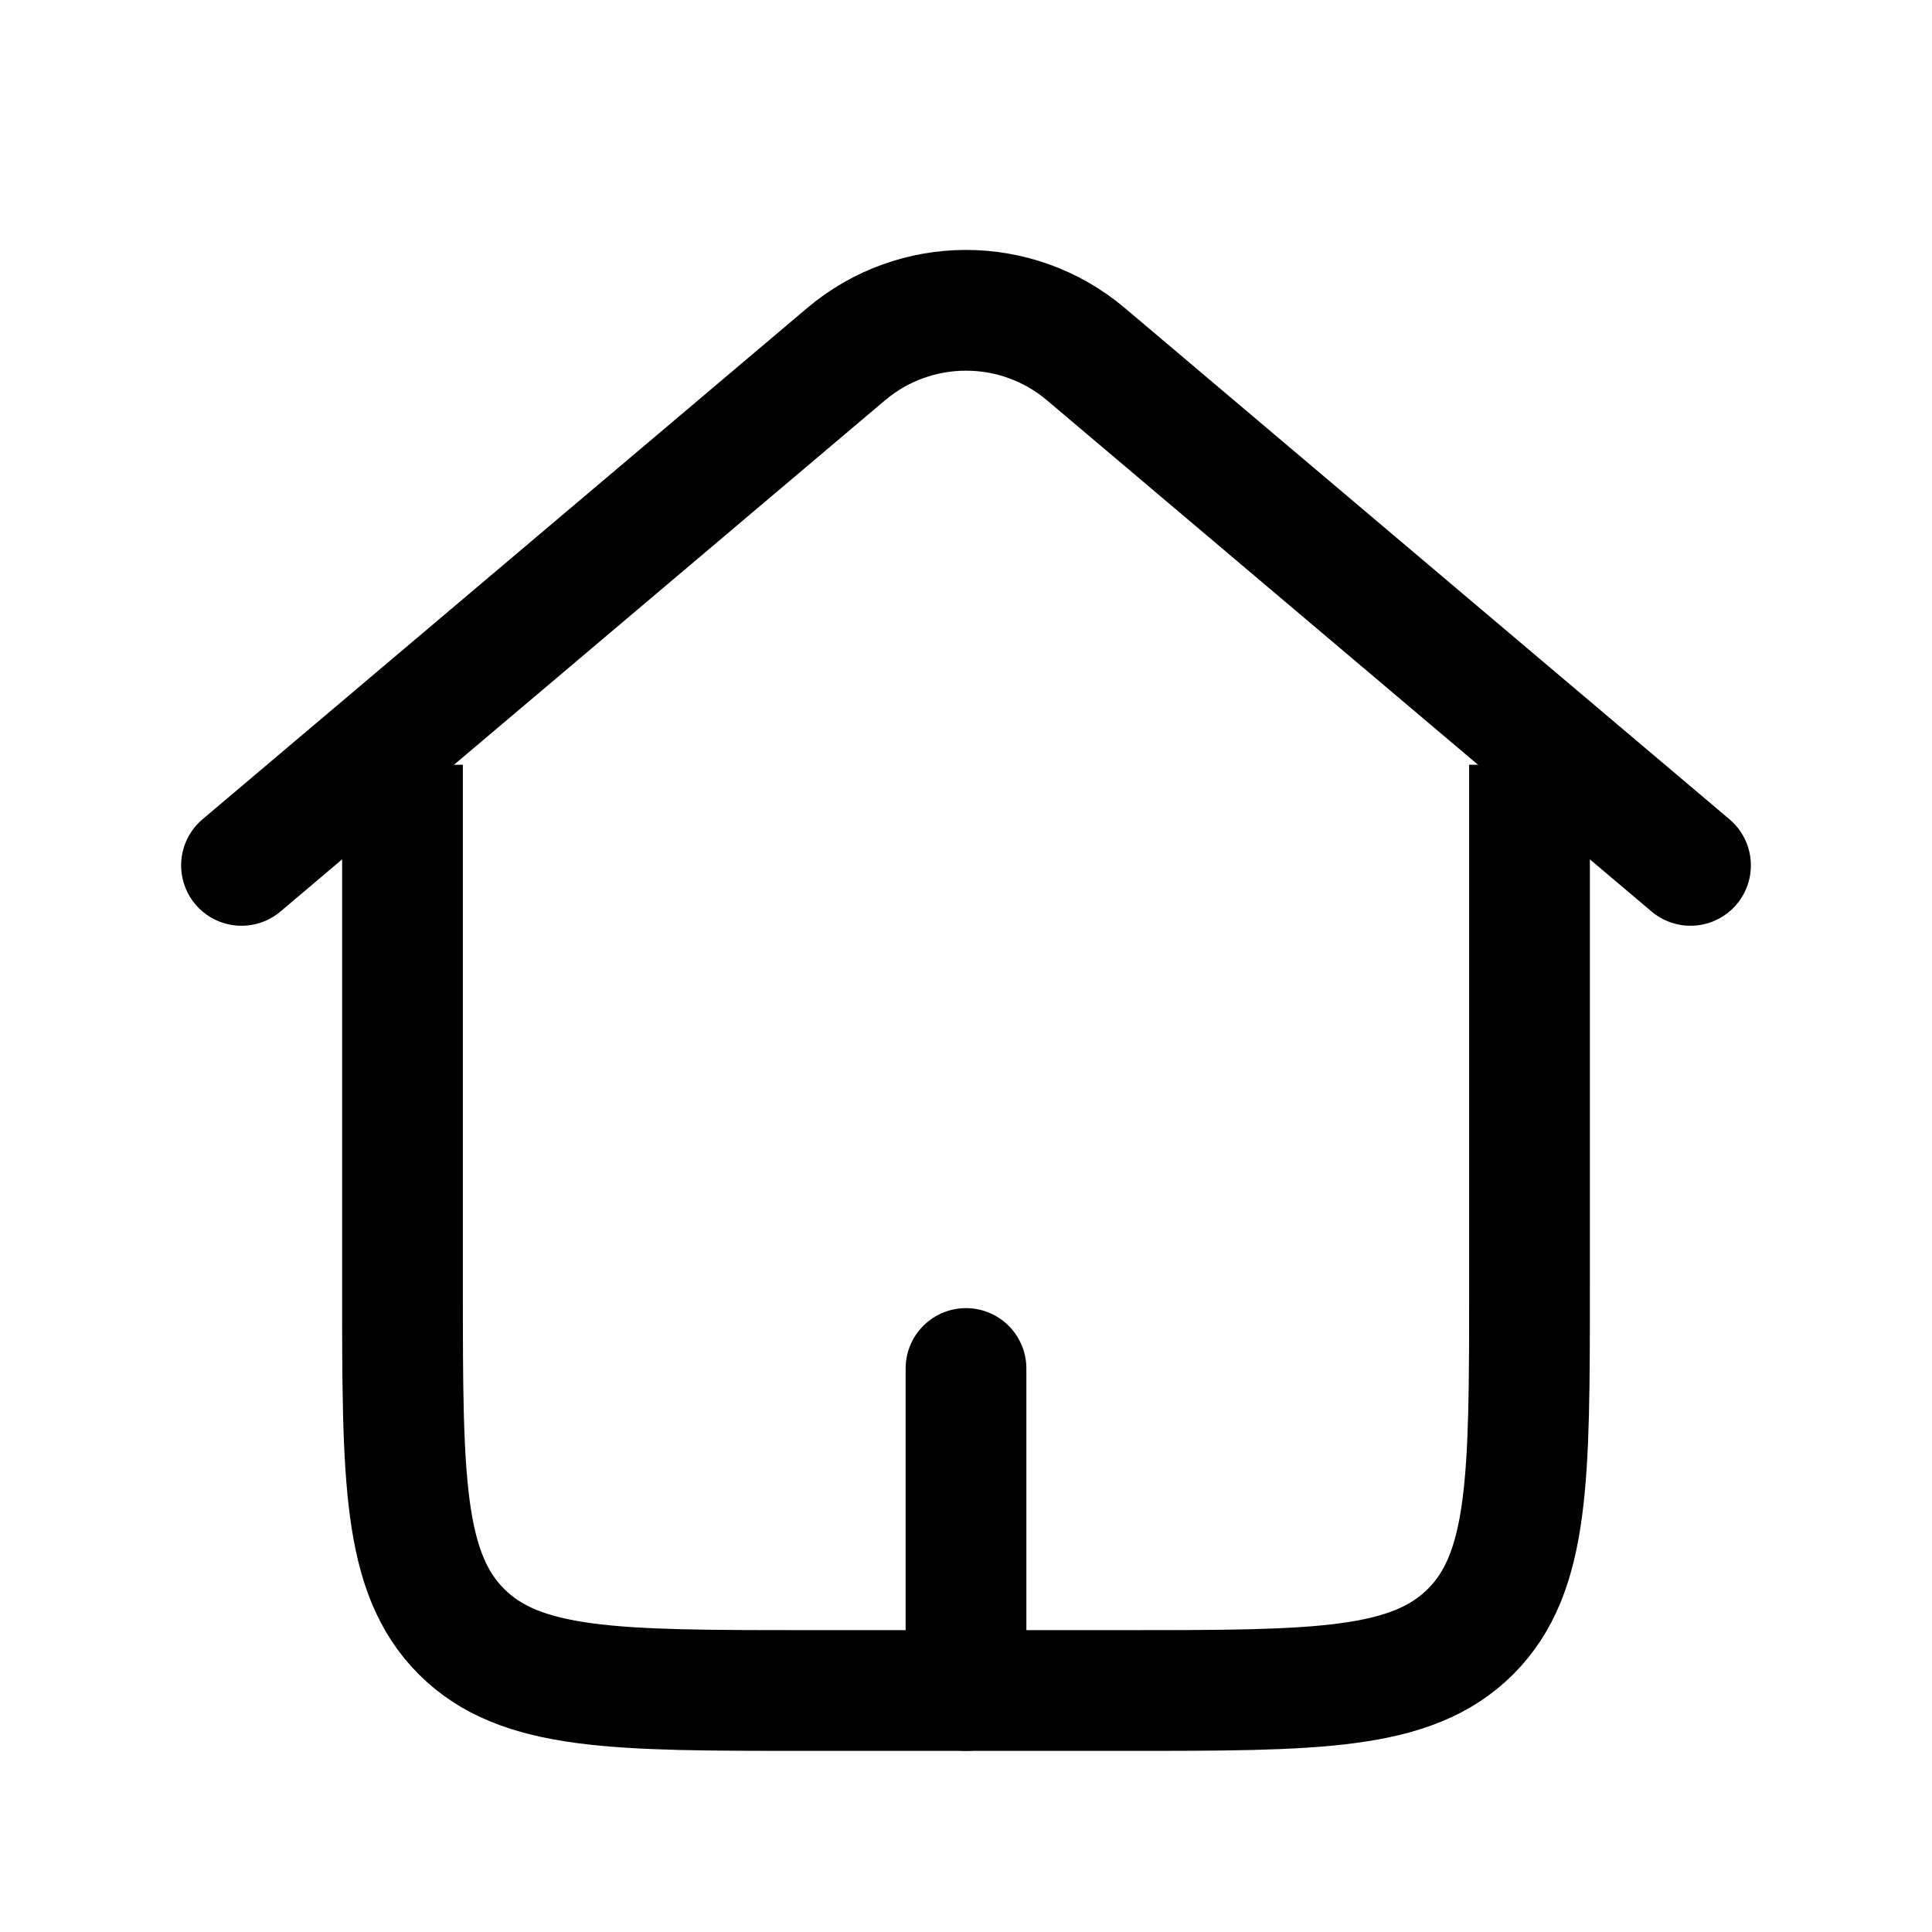
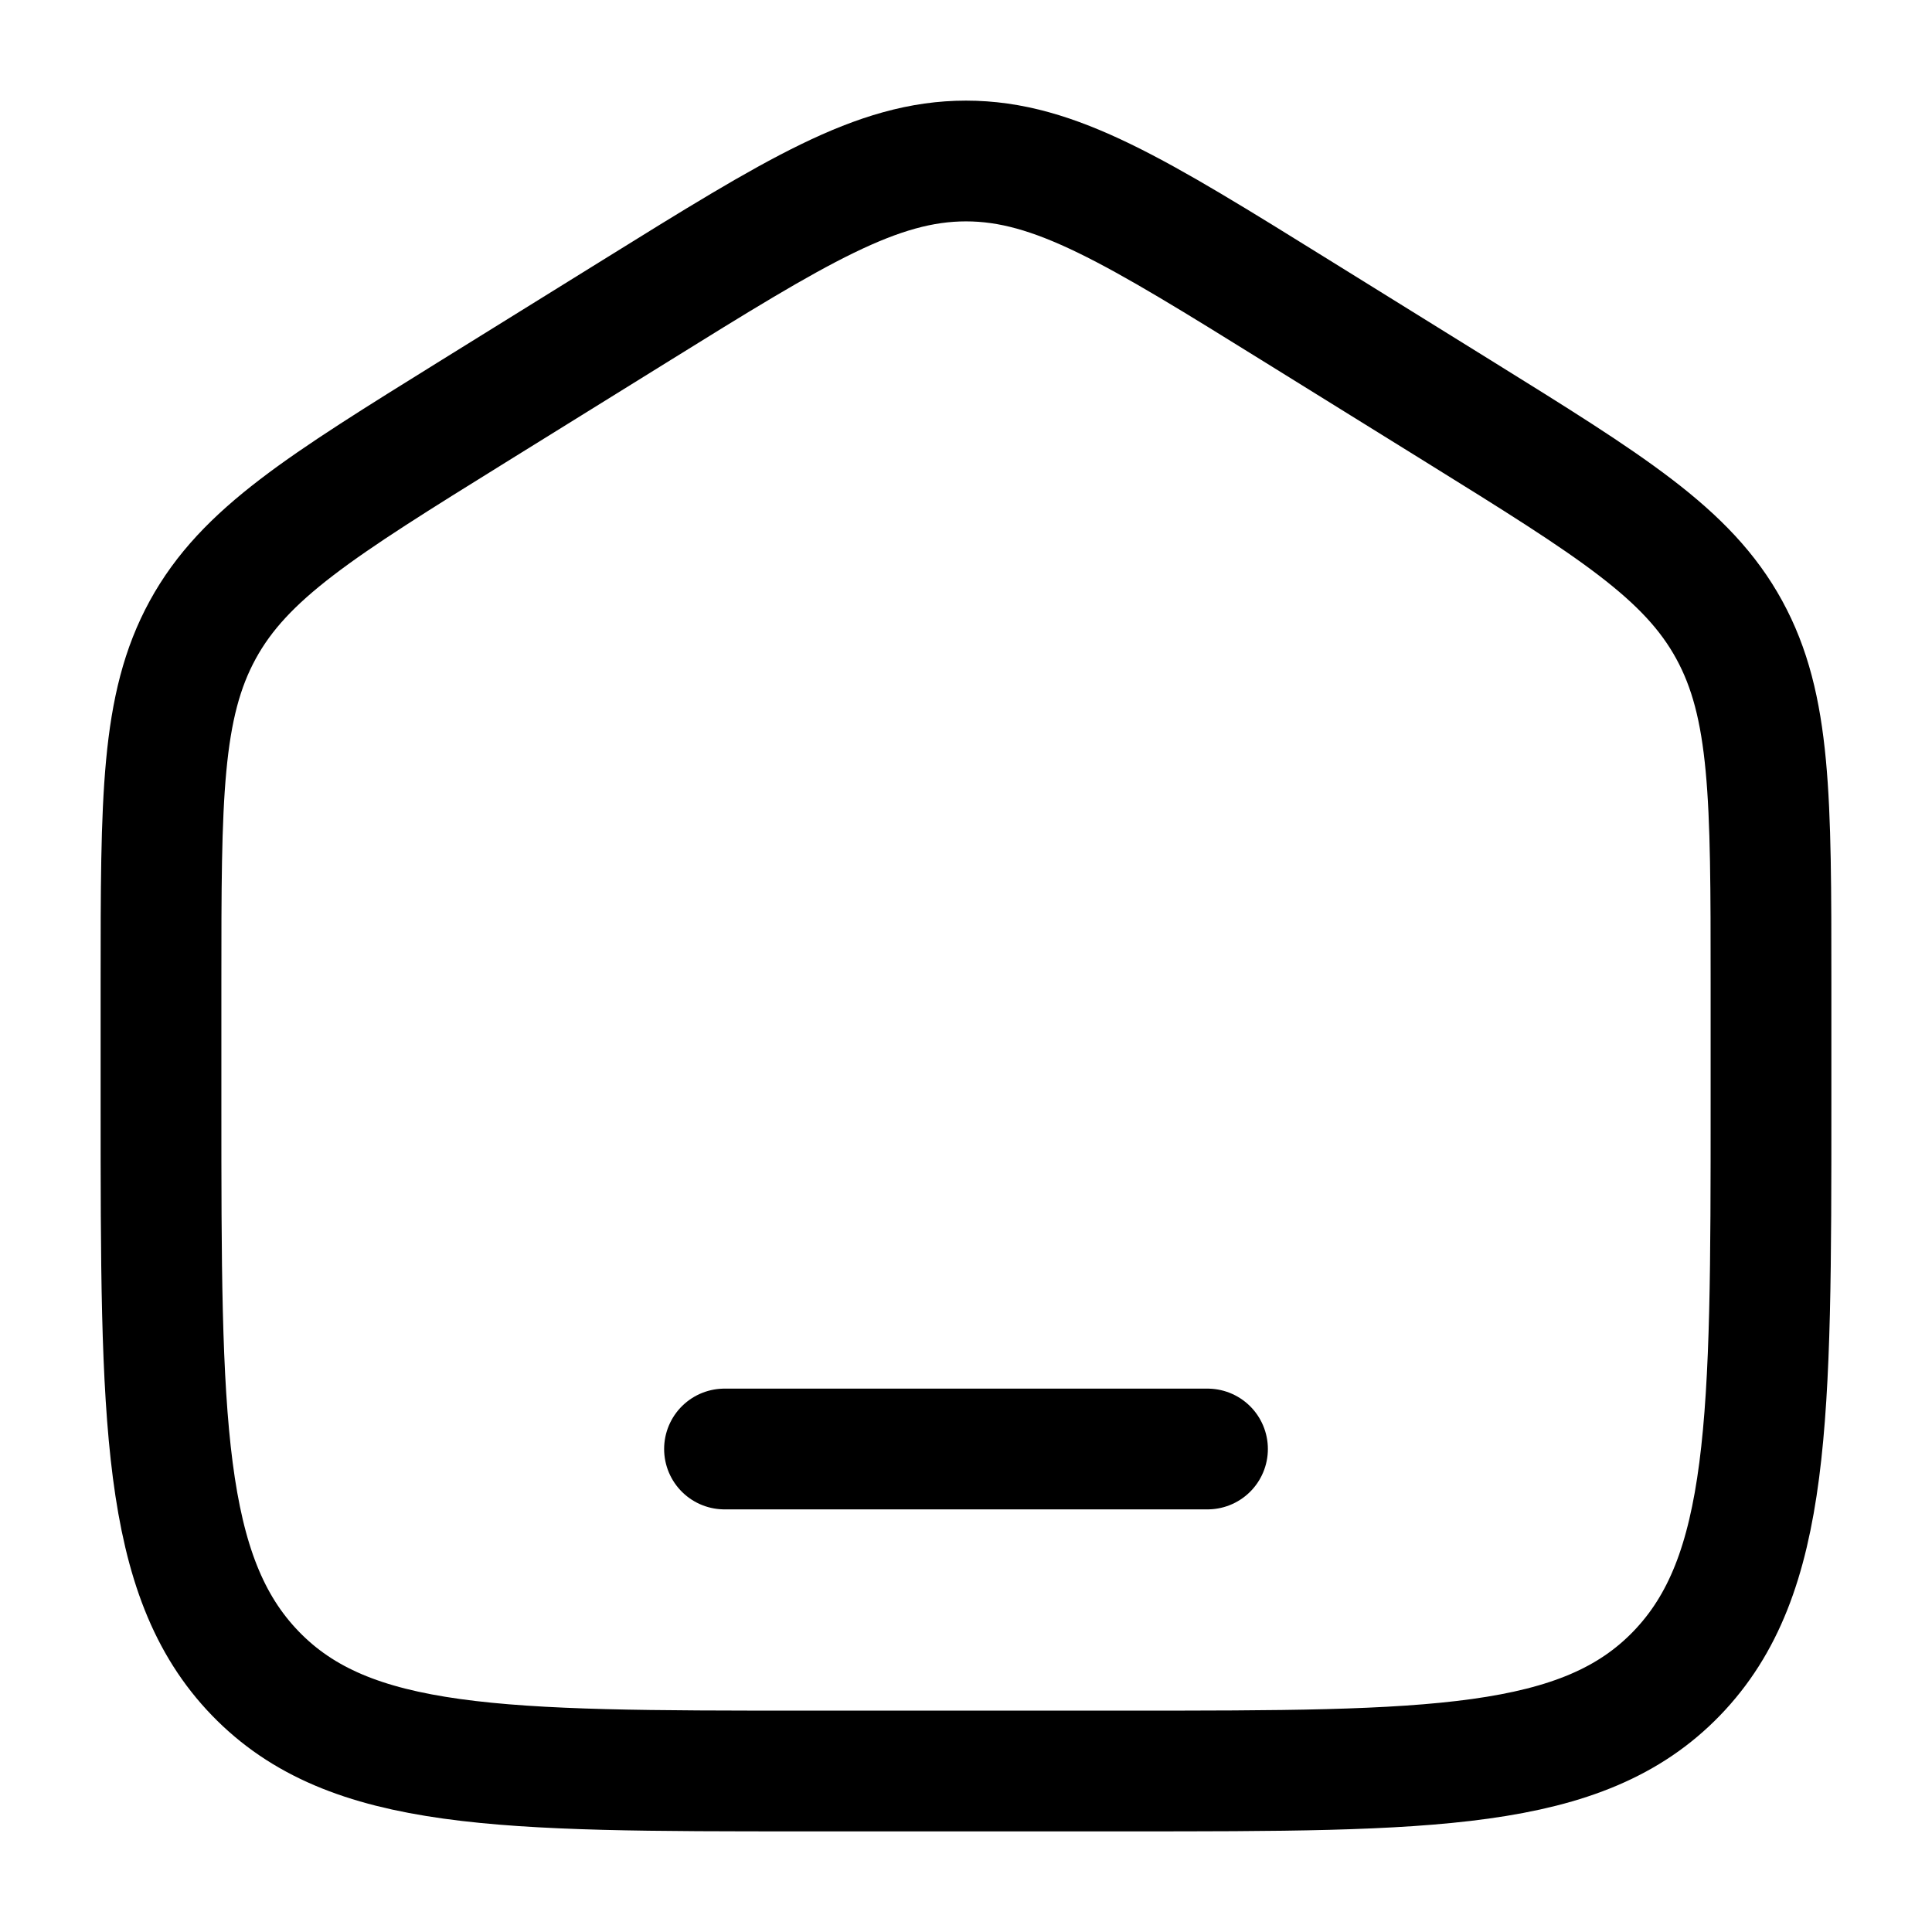
- <svg xmlns="http://www.w3.org/2000/svg" width="1em" height="1em" viewBox="0 0 24 24">
-   <g fill="none" stroke="currentColor" stroke-width="1.5">
-     <path stroke-linecap="round" d="M3 10.75L10.51 4.4c.86-.727 2.12-.727 2.98 0L21 10.75" />
-     <path d="M5 9.5V16c0 2.357 0 3.536.732 4.268C6.464 21 7.643 21 10 21h4c2.357 0 3.536 0 4.268-.732C19 19.536 19 18.357 19 16V9.5" />
-     <path stroke-linecap="round" d="M12 21v-4" />
-   </g>
+ <svg xmlns="http://www.w3.org/2000/svg" width="1em" height="1em" viewBox="0 0 24 24" fill="none" stroke-width="1.5">
+   <path d="M2 12.204C2 9.915 2 8.771 2.519 7.823C3.038 6.874 3.987 6.286 5.884 5.108L7.884 3.867C9.889 2.622 10.892 2 12 2C13.108 2 14.111 2.622 16.116 3.867L18.116 5.108C20.013 6.286 20.962 6.874 21.481 7.823C22 8.771 22 9.915 22 12.204V13.725C22 17.626 22 19.576 20.828 20.788C19.657 22 17.771 22 14 22H10C6.229 22 4.343 22 3.172 20.788C2 19.576 2 17.626 2 13.725V12.204Z" stroke="currentColor" stroke-linecap="round" />
+   <path d="M15 18H9" stroke="currentColor" stroke-linecap="round" />
</svg>
